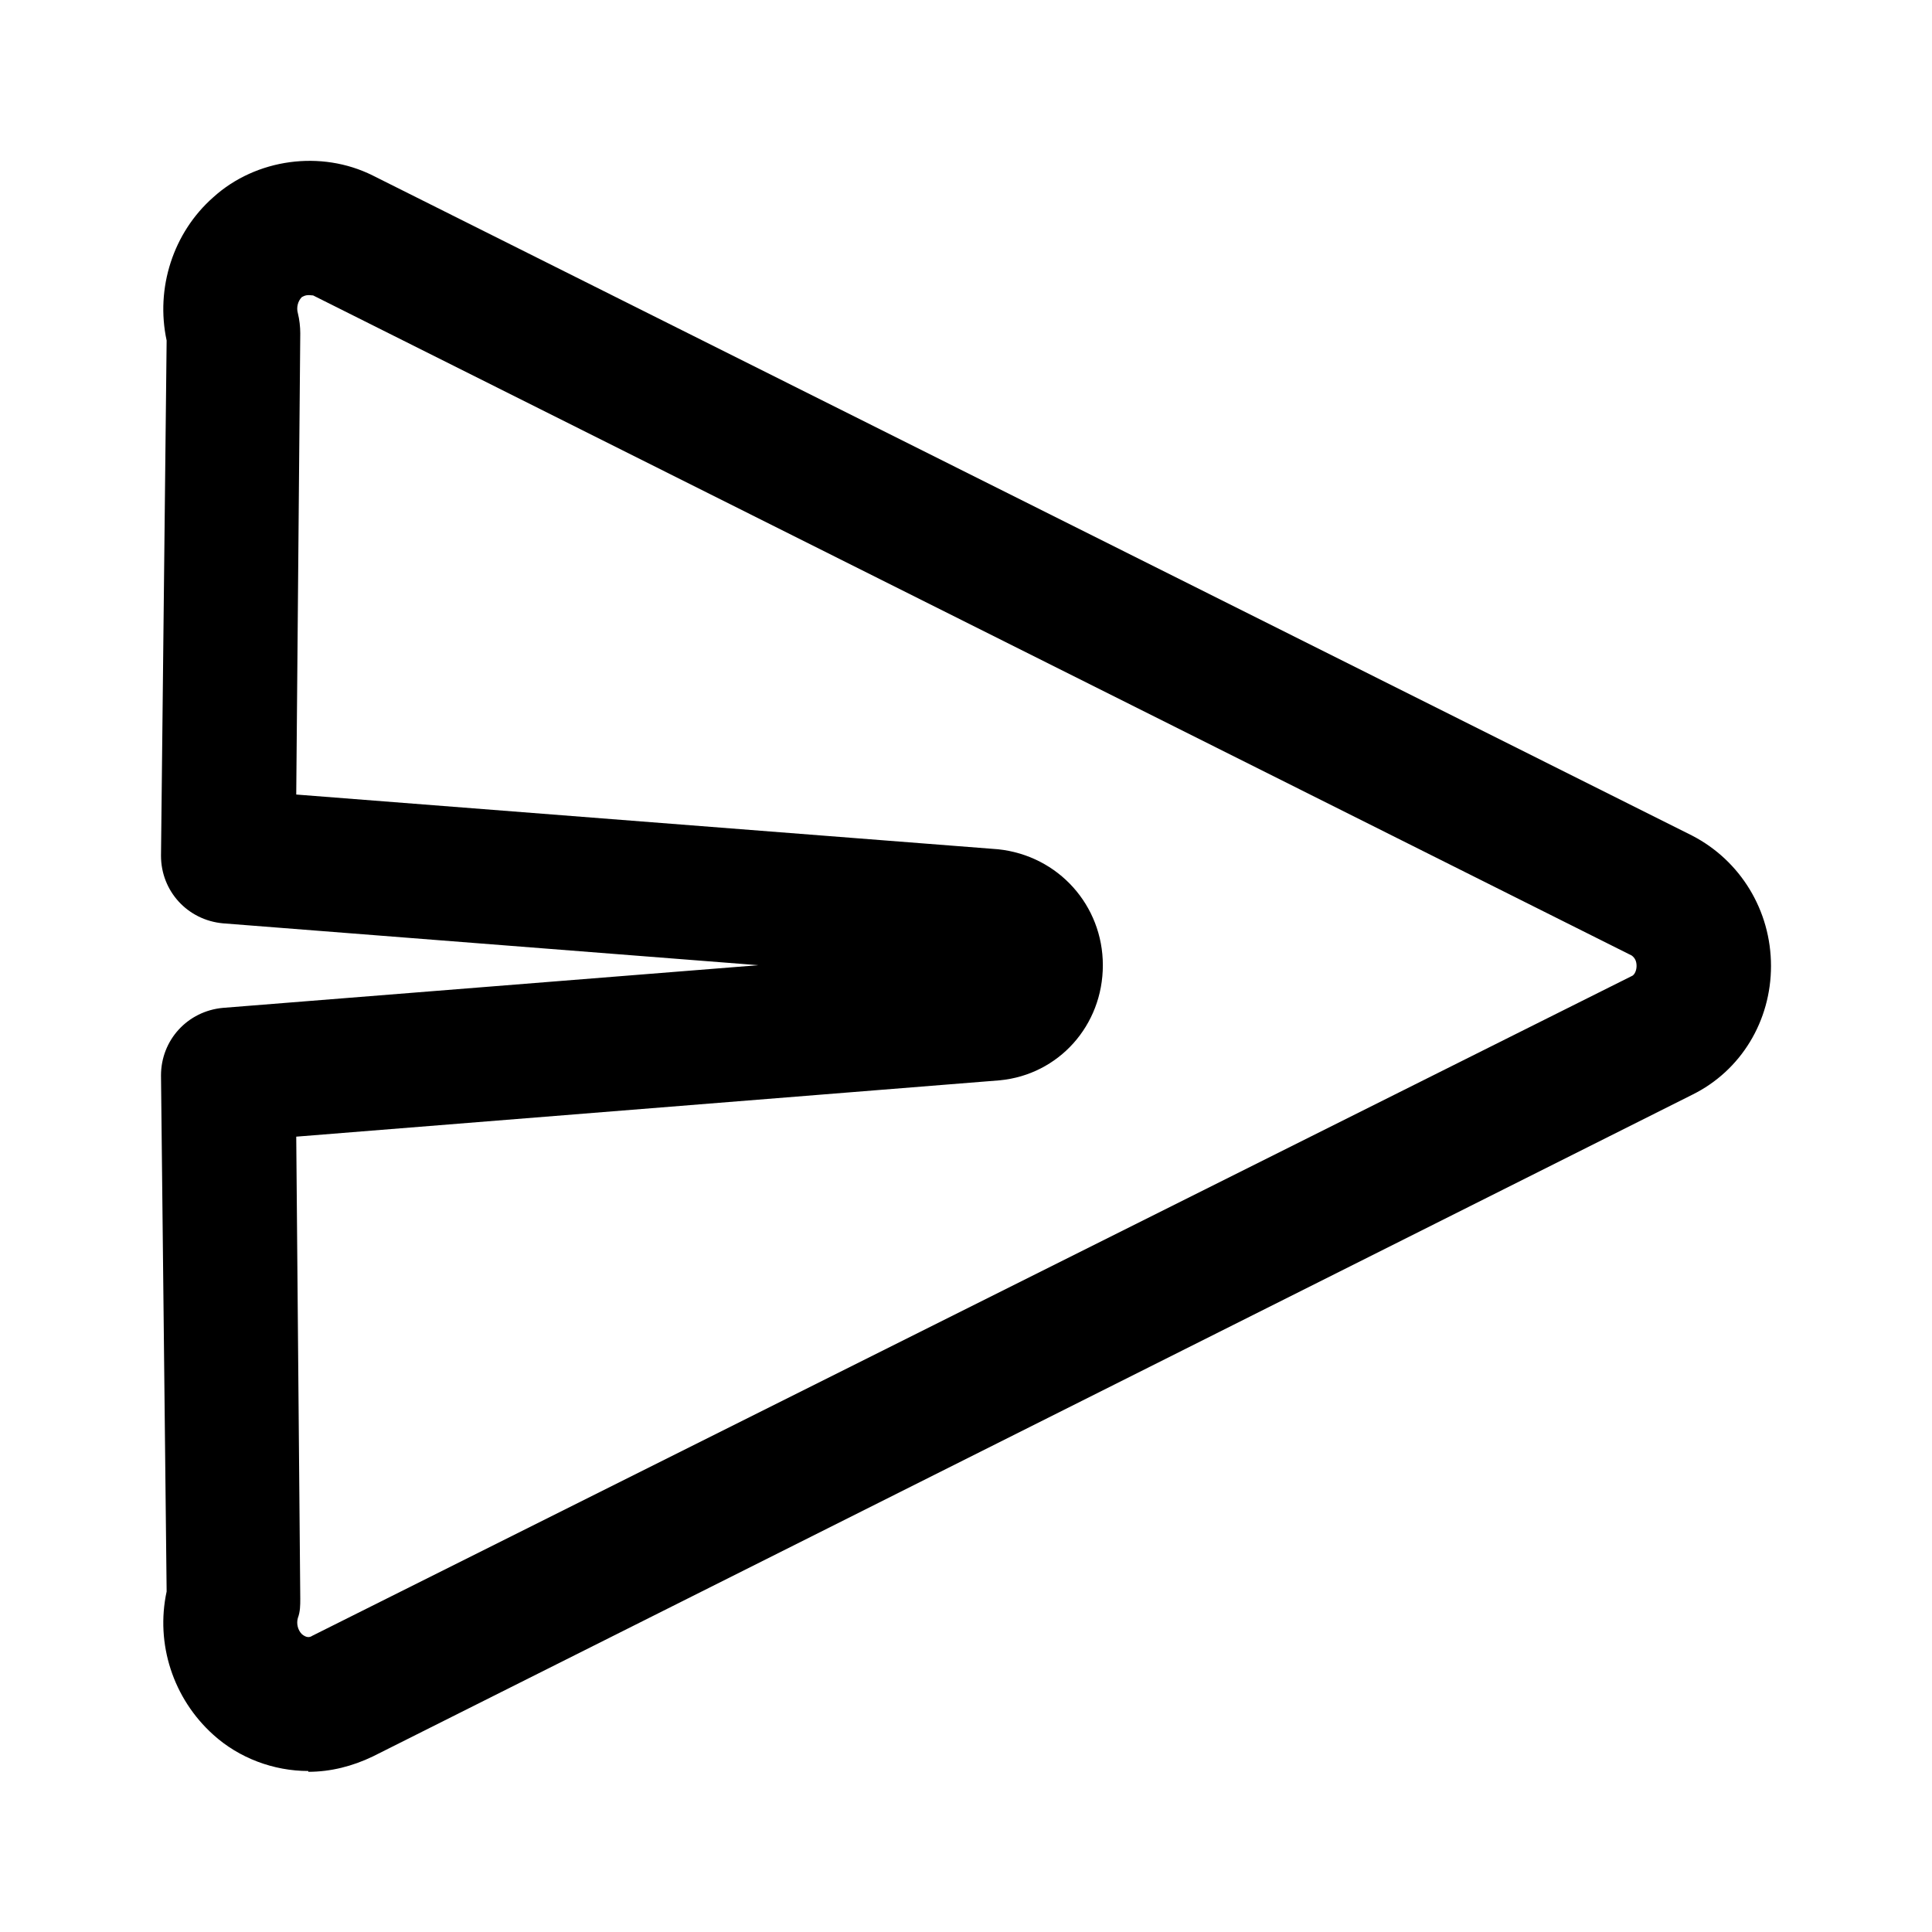
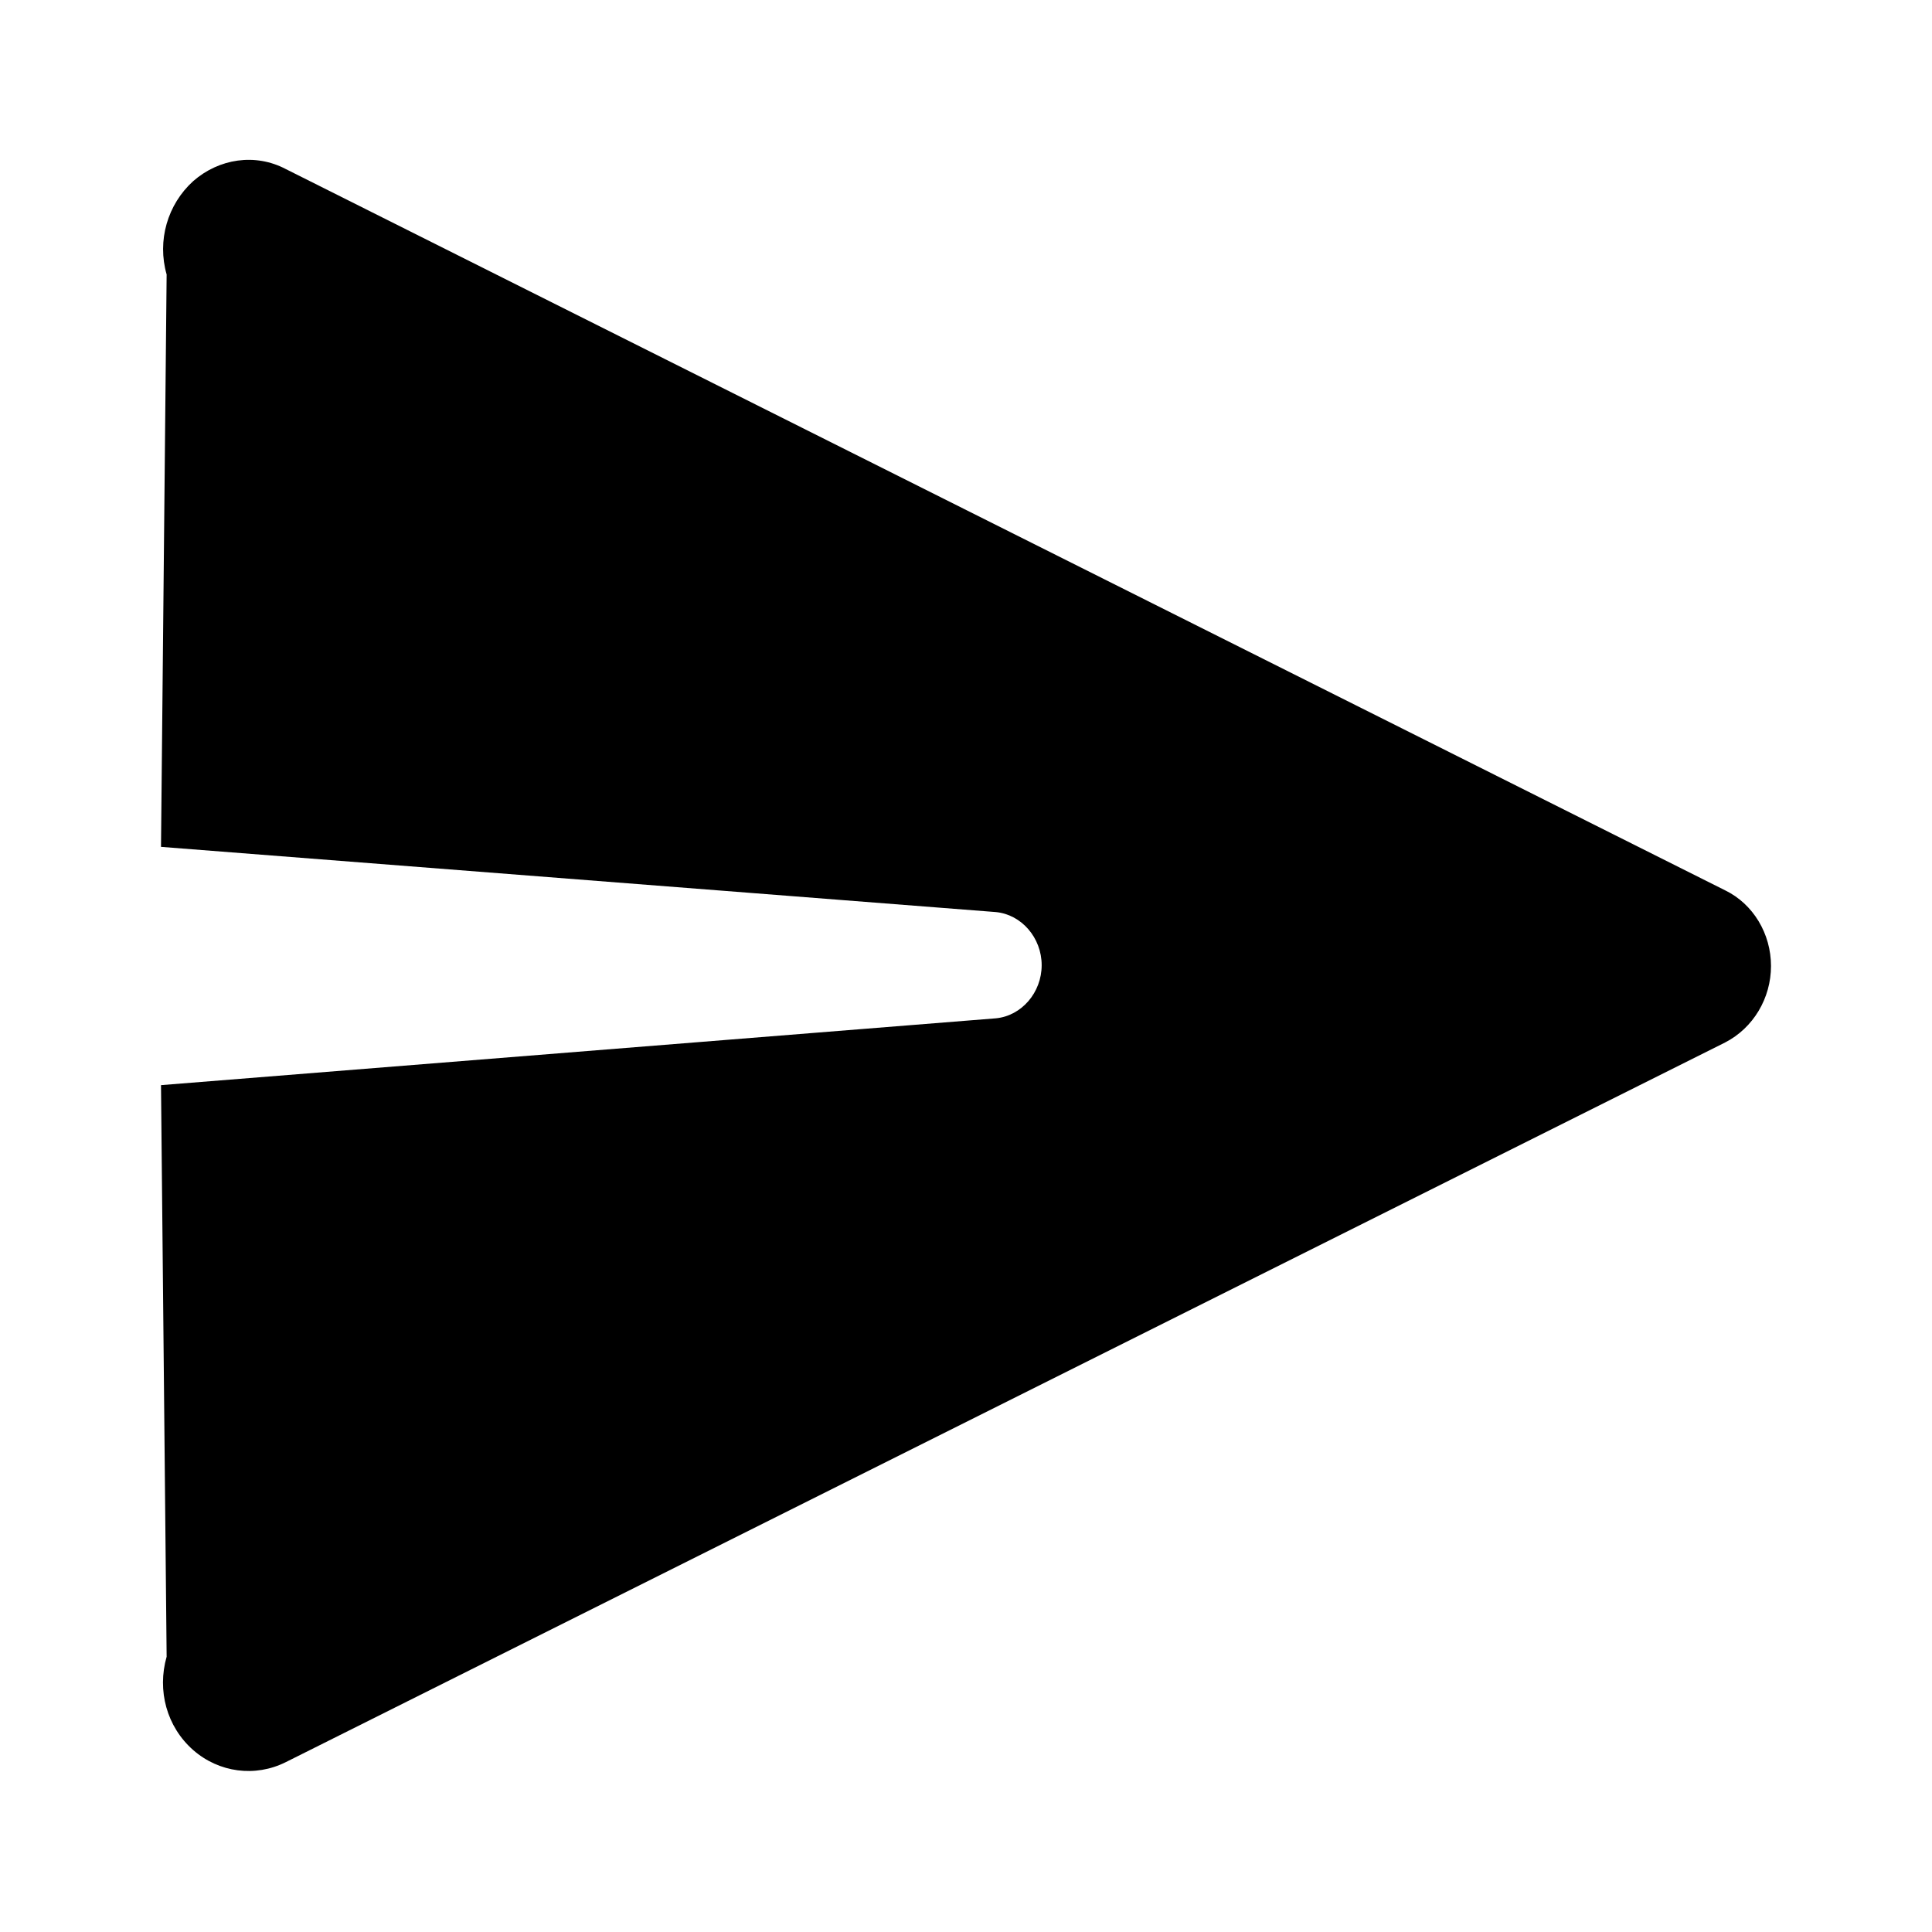
<svg xmlns="http://www.w3.org/2000/svg" width="24" height="24" viewBox="0 0 24 24">
-   <path d="M3.68 14.12l.05 5.74c0 .08 0 .16-.03.24-.02.07 0 .15.05.2.06.05.1.04.13.02l16.4-8.2c.03-.02.05-.07.05-.12 0-.06-.02-.1-.06-.13L3.89 3.67c-.08-.01-.1 0-.14.02-.05.05-.07.13-.05.2.02.08.03.17.03.25l-.05 5.73 8.72.68c.75.08 1.3.7 1.3 1.44 0 .75-.55 1.36-1.28 1.43l-8.74.7zM3.83 22c-.43 0-.86-.16-1.18-.45-.5-.45-.72-1.13-.58-1.78L2 13.36c0-.44.33-.8.77-.84l6.65-.53-6.65-.52c-.44-.04-.77-.4-.77-.84l.07-6.4c-.14-.65.08-1.34.58-1.78.53-.48 1.34-.59 1.98-.27l16.39 8.2c.6.31.98.93.98 1.62 0 .68-.37 1.3-.98 1.6L4.63 21.82c-.25.12-.52.19-.8.19z" fill-rule="evenodd" />
+   <path d="M2 13.48l.07 7.1c-.12.42 0 .87.33 1.16.32.28.77.34 1.15.15l17.88-8.94c.35-.18.57-.55.57-.95 0-.4-.22-.77-.57-.94L3.55 2.1c-.38-.2-.83-.13-1.15.15-.32.29-.45.74-.33 1.16L2 10.52l10.37.81c.32.03.57.32.57.66s-.25.63-.57.66L2 13.48z" fill-rule="nonzero" />
</svg>
